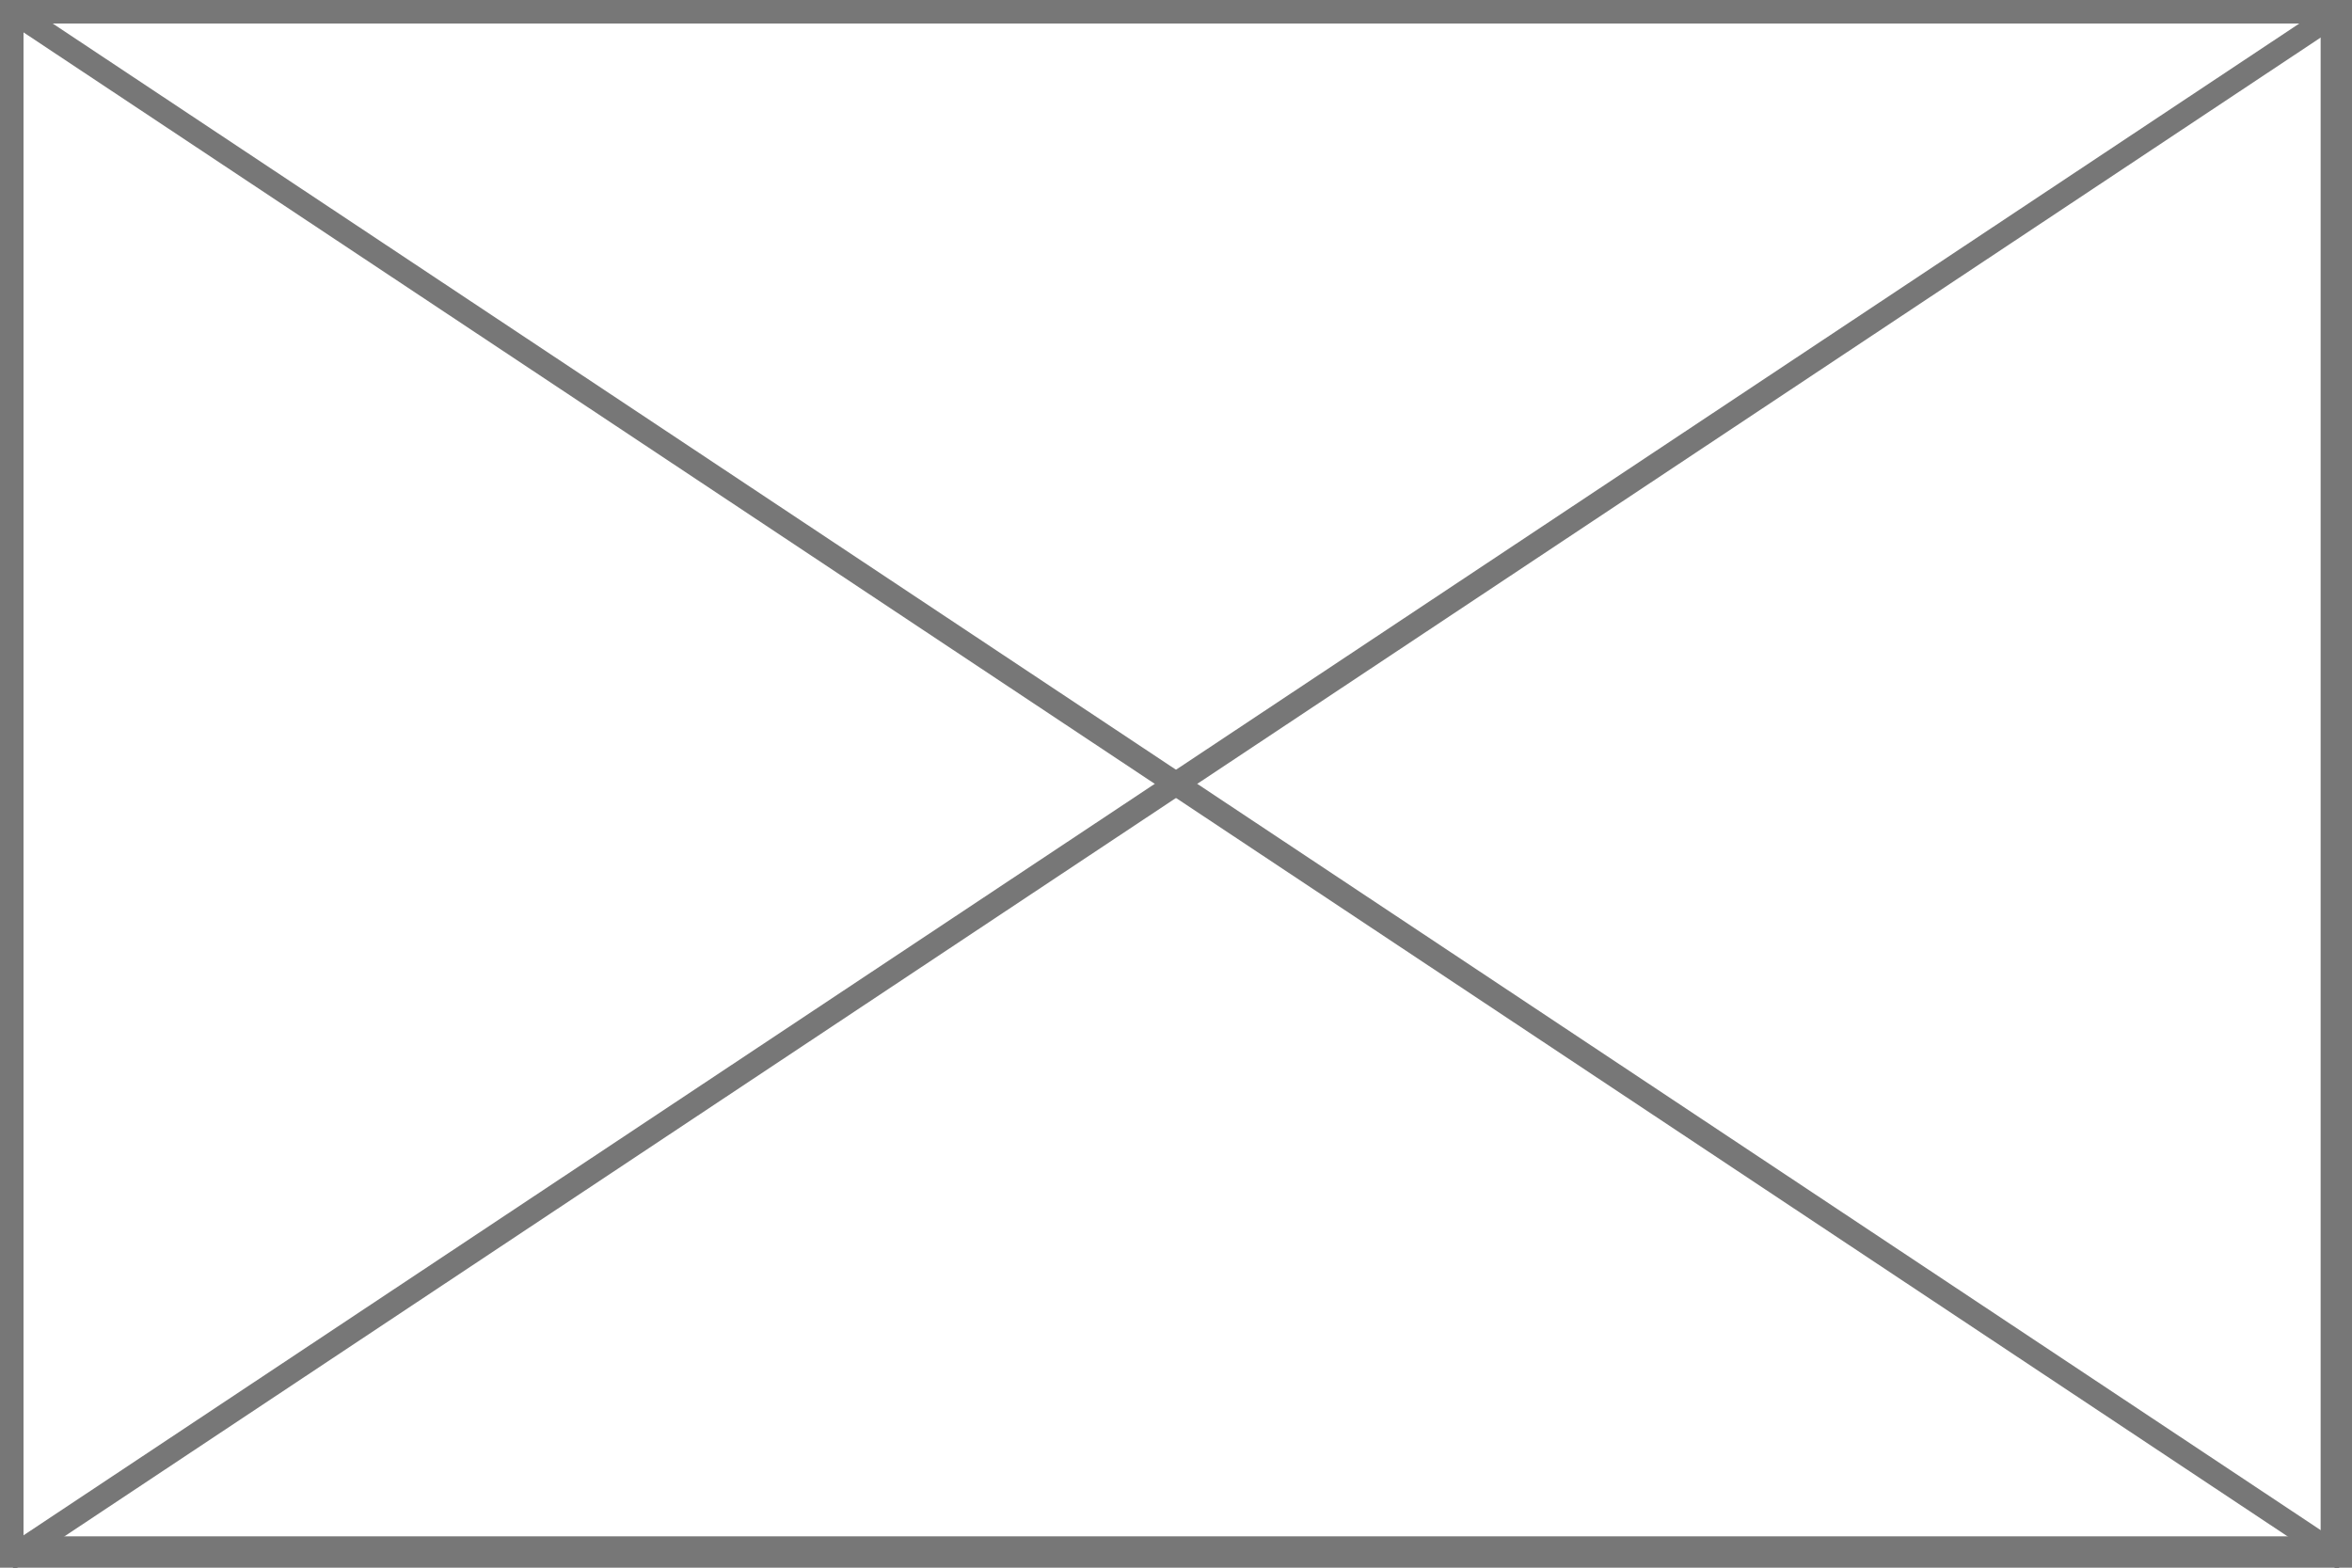
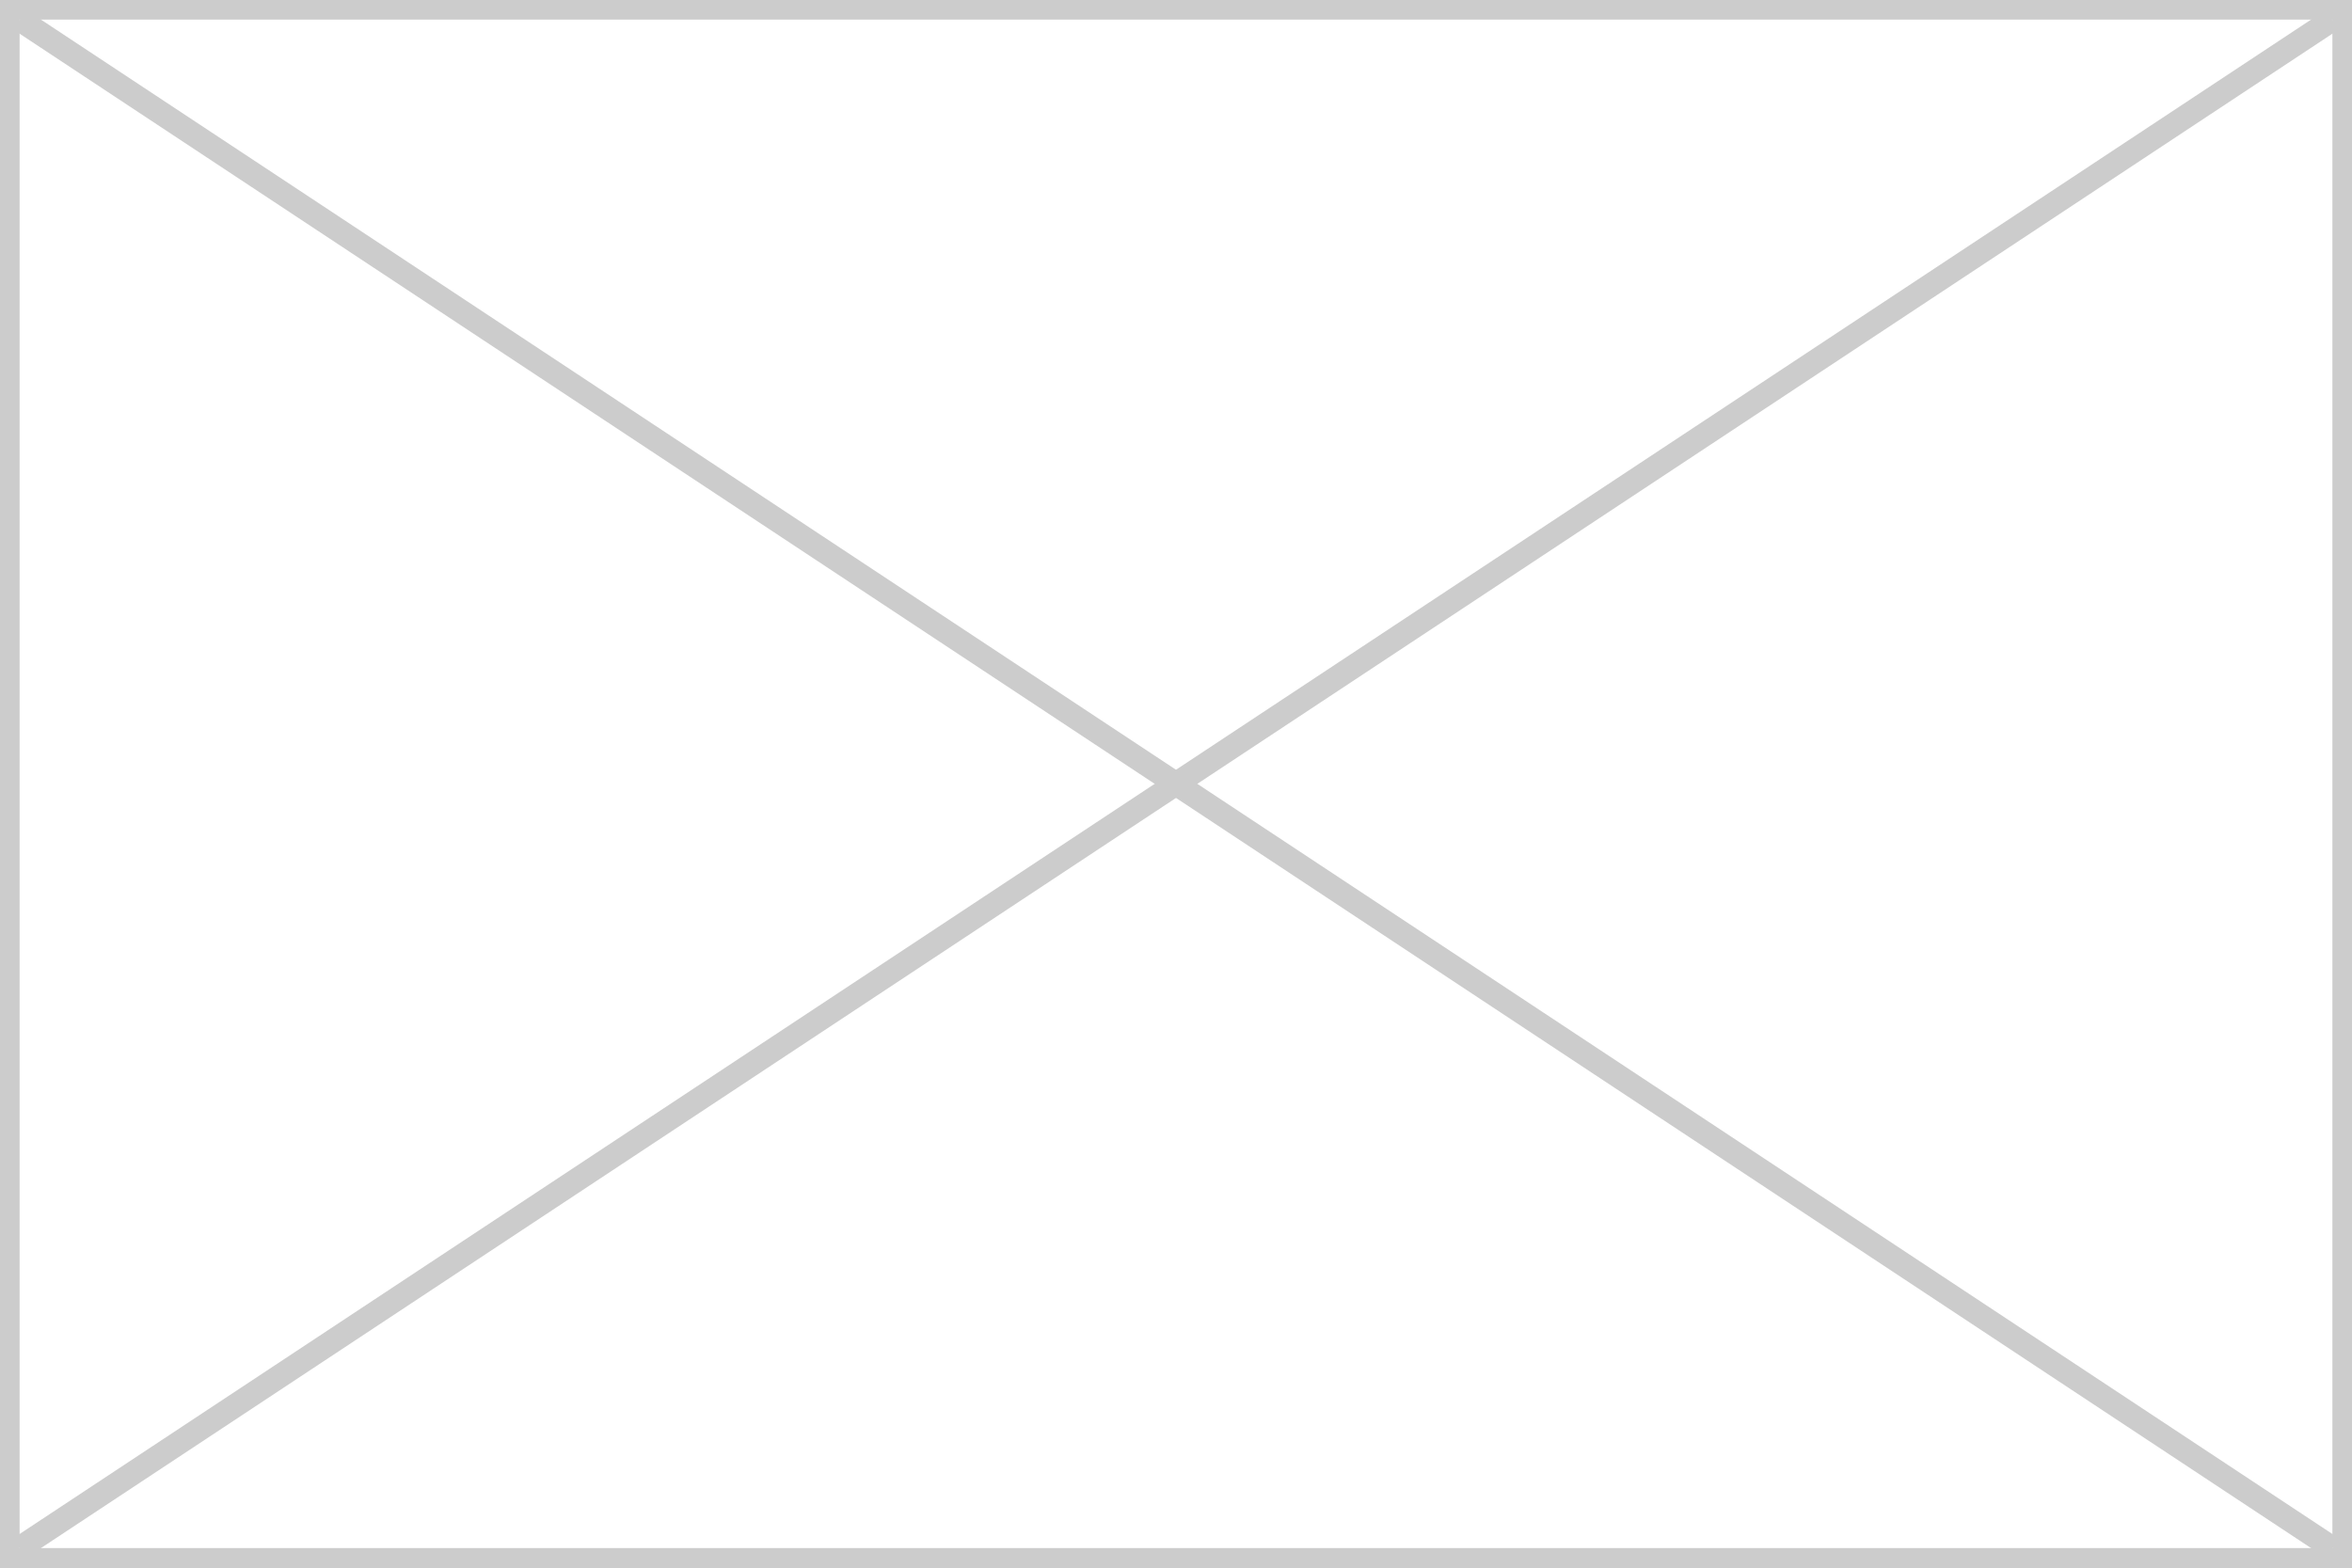
<svg xmlns="http://www.w3.org/2000/svg" version="1.1" viewBox="0 0 300 200" width="300px" height="200px">
  <style>
-     * { stroke: #777; fill: none; }
-     line { stroke-width: 3; }
+     * { stroke: #ccc; fill: none; stroke-width: 3; }
  </style>
  <g>
-     <rect x="1" y="1" width="297" height="197" stroke-width="4" />
-     <line x1="1" y1="1" x2="299" y2="199" />
-     <line x1="1" y1="199" x2="299" y2="1" />
+     <rect x="1" y="1" width="298" height="198" />
+     <line x1="2.5" y1="2.5" x2="297.5" y2="197.5" />
+     <line x1="2.5" y1="197.5" x2="297.5" y2="2.5" />
  </g>
</svg>
